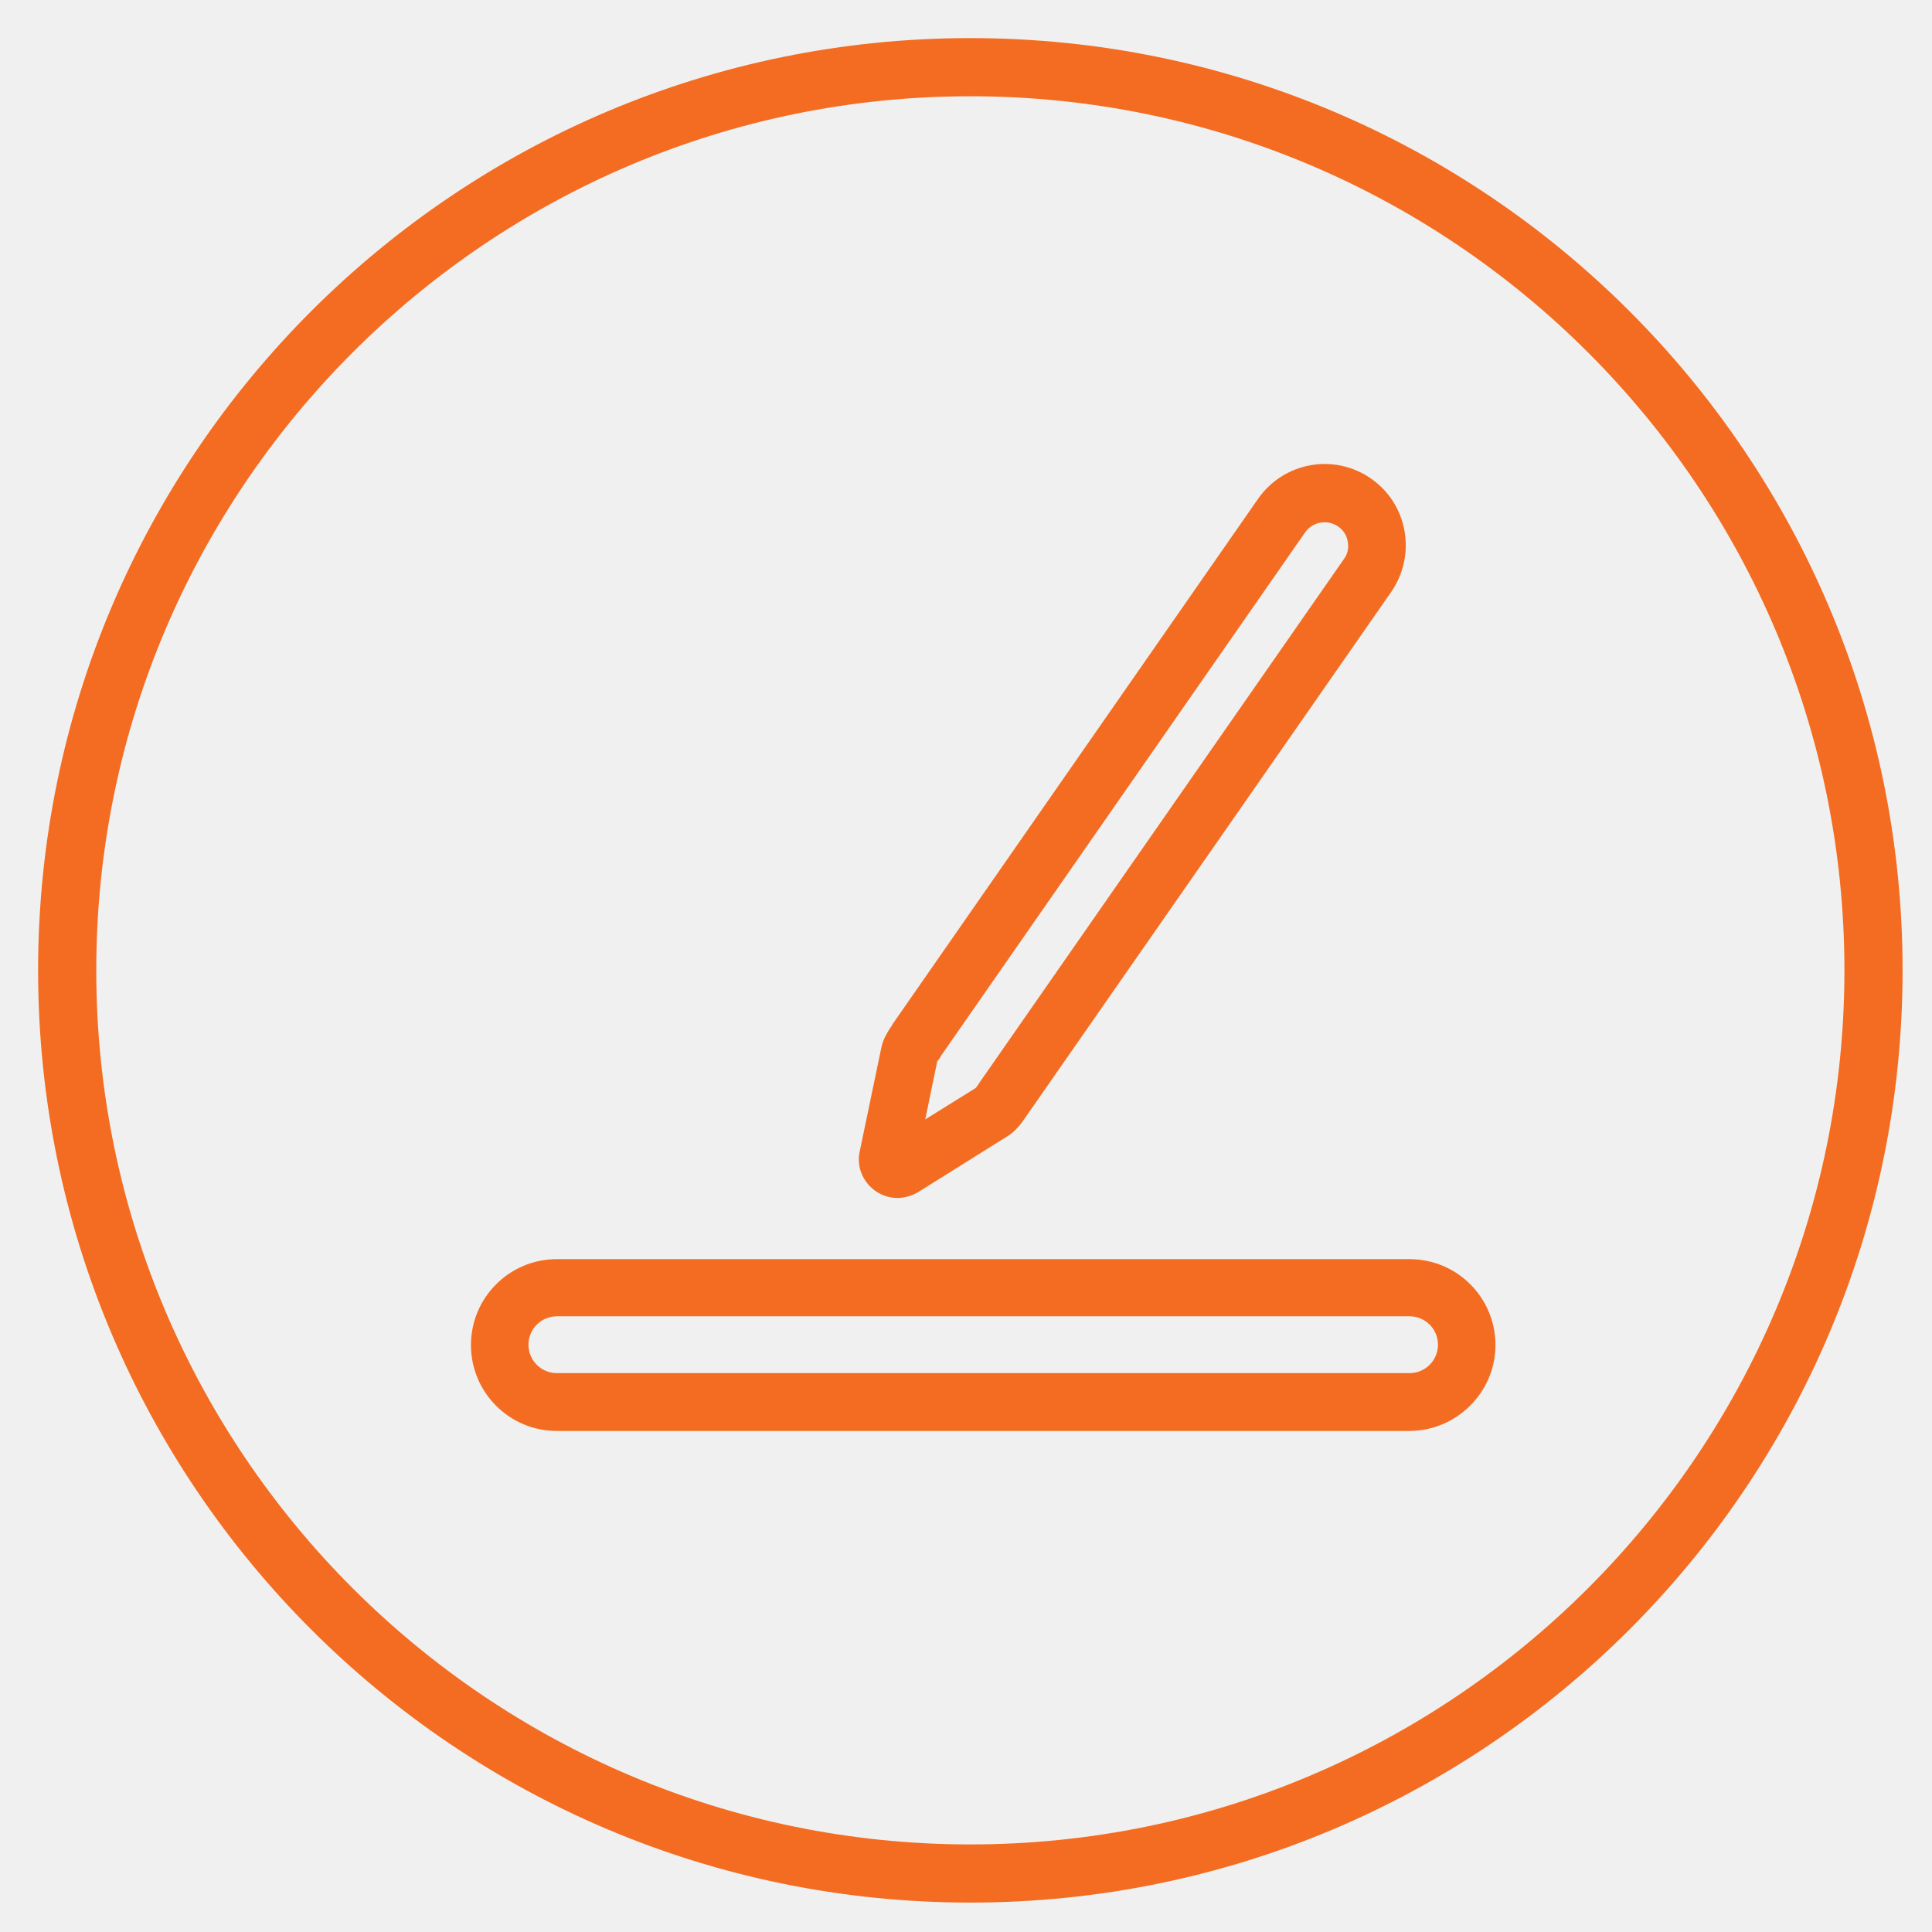
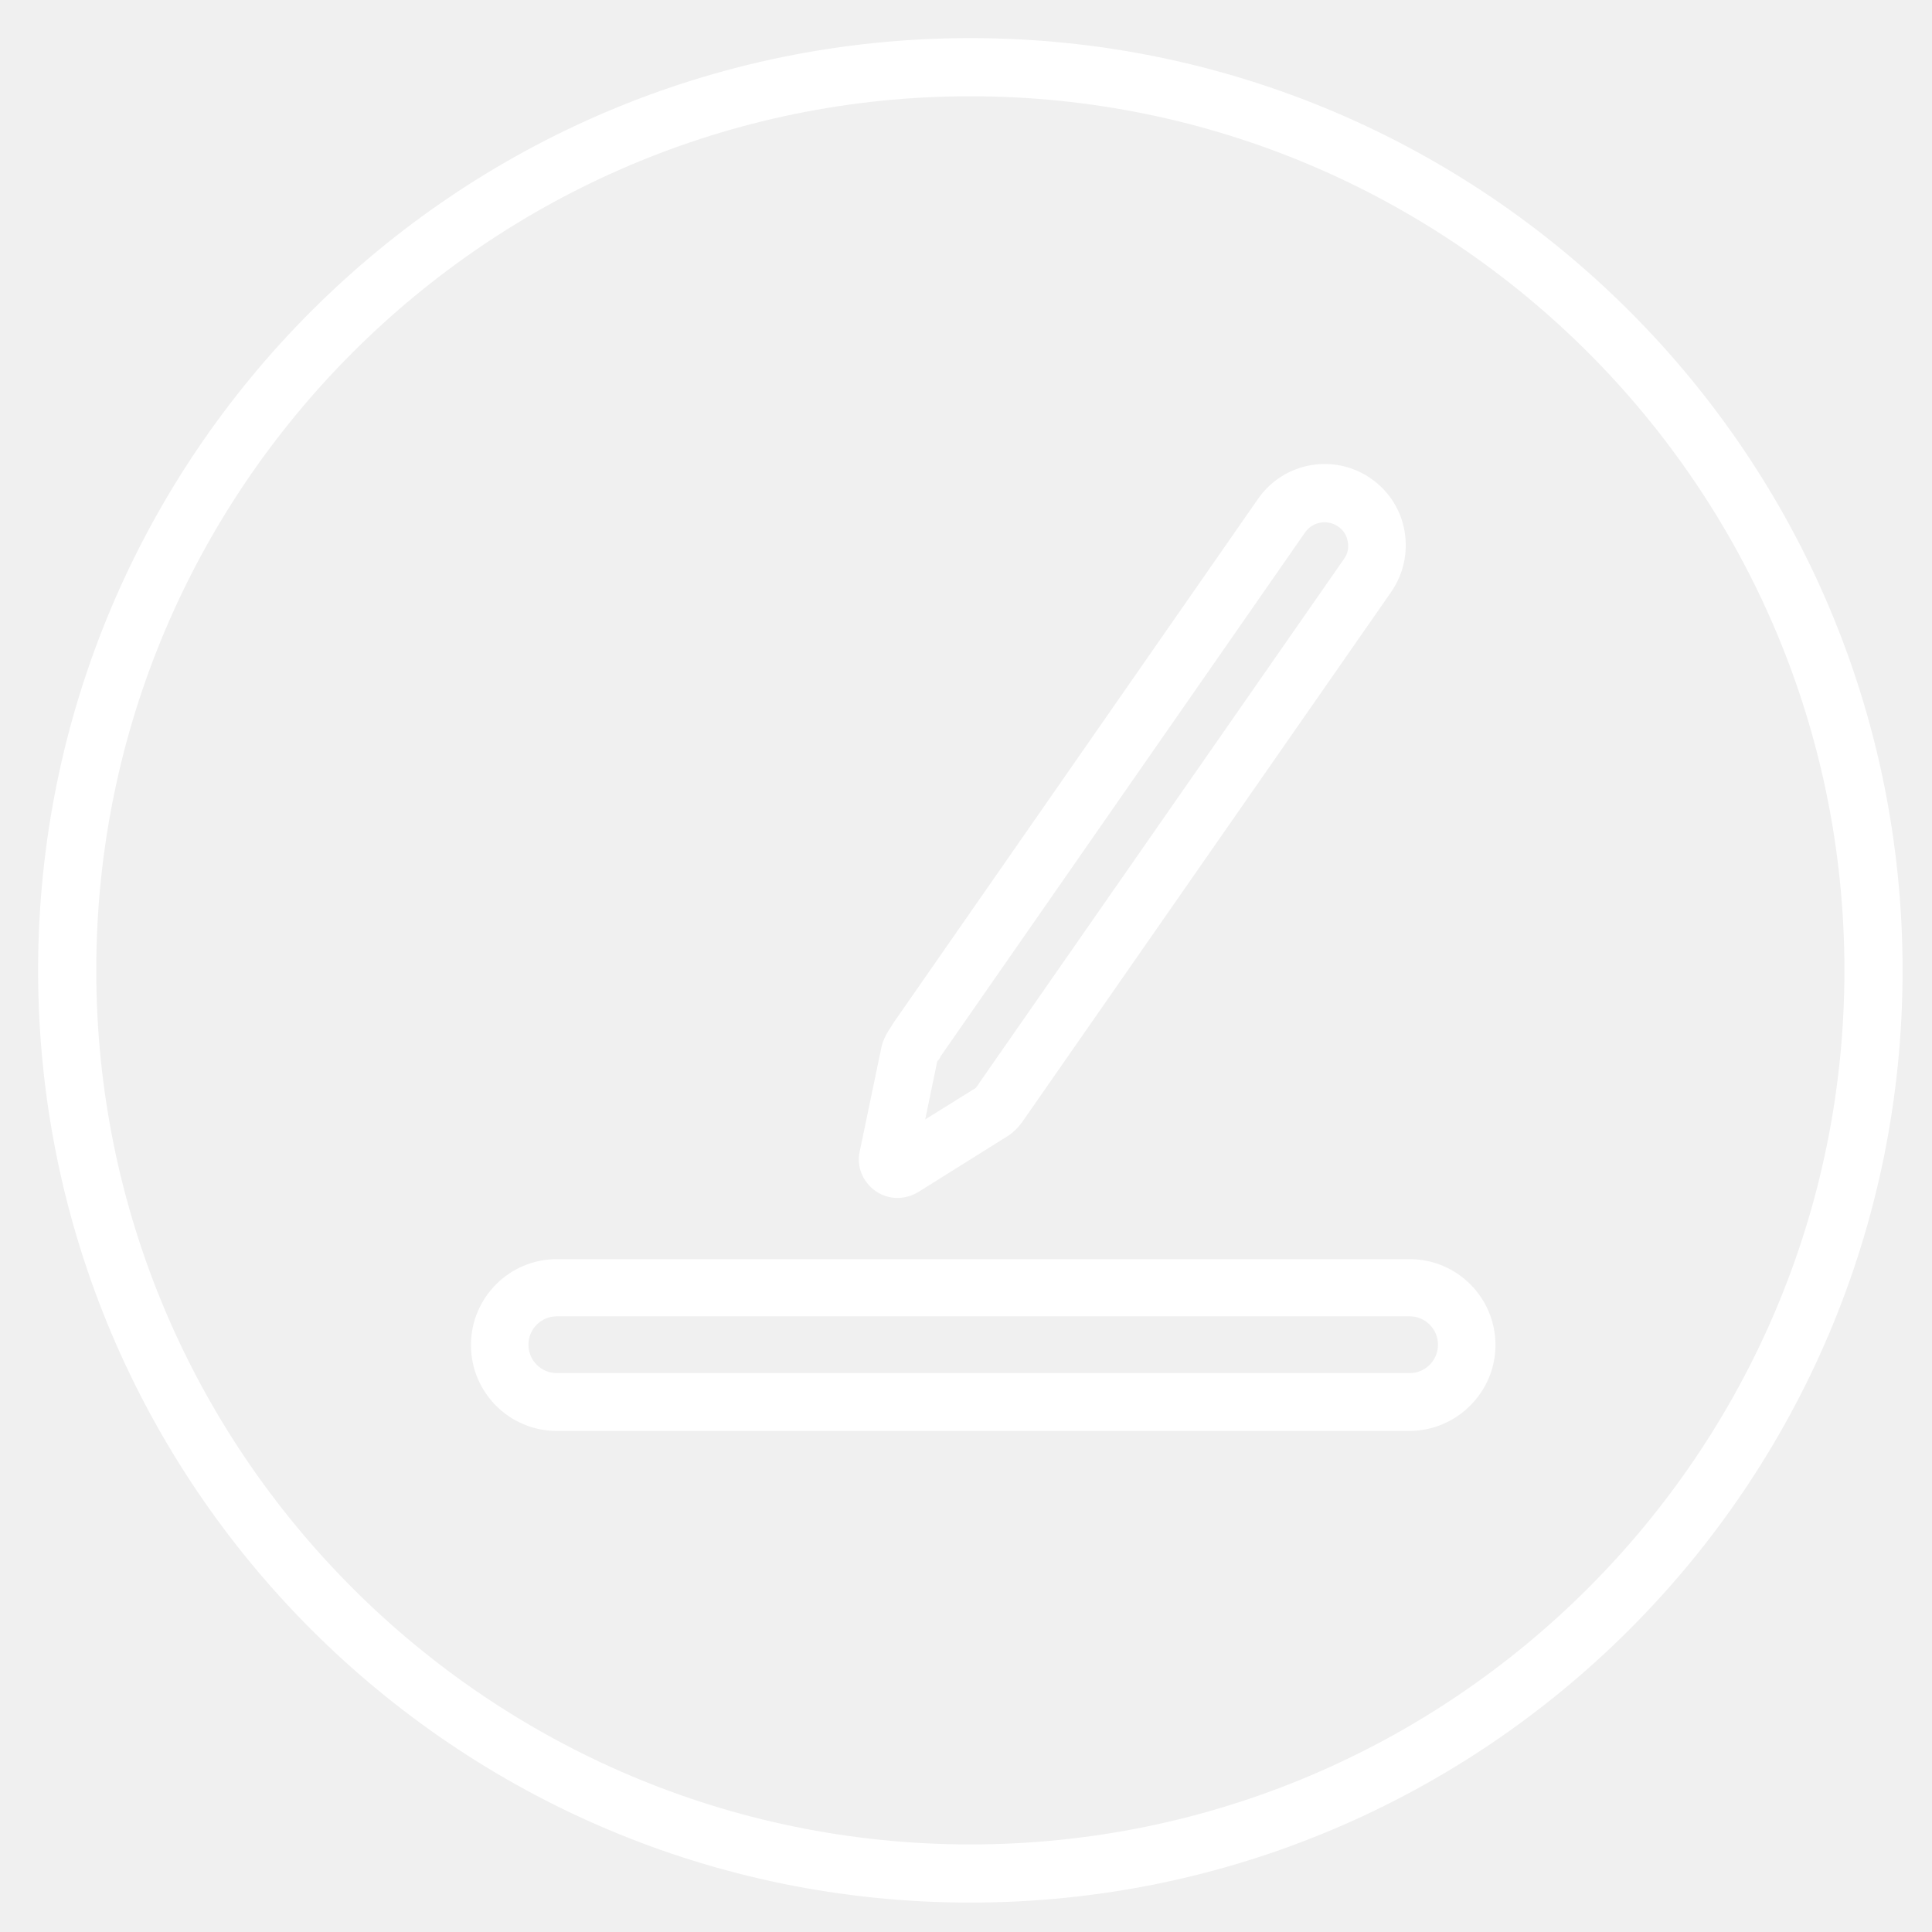
<svg xmlns="http://www.w3.org/2000/svg" version="1.1" id="Capa_1" x="0px" y="0px" viewBox="0 0 578 578" style="enable-background:new 0 0 578 578;" xml:space="preserve">
  <style type="text/css">
	.st0{display:none;}
	.st1{display:inline;}
	.st2{fill:#F53987;}
	.st3{fill:#121B21;}
	.st4{fill:#FFFFFF;}
	.st5{fill:none;}
- 	.st6{fill:#F36C21;}
</style>
  <g id="Layer_1" class="st0">
    <g id="Layer_1_1_" class="st1">
      <g>
        <path class="st2" d="M289.3,21.3c147.8,0,268,120.2,268,268s-120.2,268-268,268s-268-120.2-268-268     C21.3,141.5,141.5,21.3,289.3,21.3 M289.3,3.4C131.4,3.4,3.4,131.4,3.4,289.3s128,285.9,285.9,285.9s285.9-128,285.9-285.9     C575.2,131.4,447.2,3.4,289.3,3.4L289.3,3.4z" />
        <path class="st2" d="M186.4,460.3c-2.7,0-5.4-0.8-7.8-2.4c-4.5-3.1-6.6-8.6-5.5-13.9l10.3-49.5c0.7-3.3,2.7-6.4,4.2-8.4     c0.2-0.4,0.4-0.7,0.7-1l173.4-249.2c10.6-15.3,31.7-19,47-8.4c7.4,5.1,12.3,12.9,13.9,21.8s-0.4,17.8-5.5,25.2L243,424.5     c-1.3,2.1-3.6,5.1-6.5,6.9l-42.9,26.8C191.4,459.6,188.9,460.3,186.4,460.3z M200.8,398.5l-8.2,39.4l34.1-21.3     c0.3-0.3,0.9-1,1.5-2l1-1.4l173.2-248.9c2.4-3.5,3.3-7.7,2.6-11.9s-3.1-7.8-6.5-10.3c-7.2-5-17.2-3.2-22.2,4L203.1,395l-0.9,1.5     C201.4,397.3,201,398.1,200.8,398.5z M242.6,424.9L242.6,424.9L242.6,424.9z M227,416.3L227,416.3L227,416.3z M229.6,412.7     C229.5,412.8,229.5,412.8,229.6,412.7L229.6,412.7z" />
        <rect x="234.6" y="450.2" class="st2" width="142.4" height="17.8" />
        <rect x="288.4" y="414.5" class="st2" width="88.7" height="17.8" />
        <rect x="342.2" y="378.2" class="st2" width="34.9" height="17.8" />
      </g>
    </g>
    <g id="Layer_2" class="st1">
      <g>
        <path class="st2" d="M289.3,21.4c147.8,0,268,120.2,268,268s-120.2,268-268,268s-268-120.2-268-268     C21.3,141.6,141.5,21.4,289.3,21.4 M289.3,3.6C131.4,3.6,3.4,131.5,3.4,289.4s128,285.9,285.9,285.9s285.9-128,285.9-285.9     C575.2,131.5,447.2,3.6,289.3,3.6L289.3,3.6z" />
        <path class="st2" d="M173.4,245H120v-53.4h53.4V245z M137.7,227.2h17.8v-17.8h-17.8V227.2z" />
        <path class="st2" d="M245,245h-53.4v-53.4H245V245z M209.3,227.2h17.8v-17.8h-17.8V227.2z" />
        <path class="st2" d="M316.6,245h-53.4v-53.4h53.4V245z M280.9,227.2h17.8v-17.8h-17.8V227.2z" />
        <path class="st2" d="M388.2,245h-53.4v-53.4h53.4V245z M352.5,227.2h17.8v-17.8h-17.8V227.2z" />
        <path class="st2" d="M459.8,245h-53.4v-53.4h53.4V245z M424.1,227.2h17.8v-17.8h-17.8V227.2z" />
        <path class="st2" d="M173.4,316.1H120v-53.4h53.4V316.1z M137.7,298.3h17.8v-17.8h-17.8V298.3z" />
        <path class="st2" d="M245,316.1h-53.4v-53.4H245V316.1z M209.3,298.3h17.8v-17.8h-17.8V298.3z" />
        <path class="st2" d="M316.6,316.1h-53.4v-53.4h53.4V316.1z M280.9,298.3h17.8v-17.8h-17.8V298.3z" />
        <path class="st2" d="M388.2,316.1h-53.4v-53.4h53.4V316.1z M352.5,298.3h17.8v-17.8h-17.8V298.3z" />
        <path class="st2" d="M459.8,316.1h-53.4v-53.4h53.4V316.1z M424.1,298.3h17.8v-17.8h-17.8V298.3z" />
        <path class="st2" d="M173.4,387.2H120v-53.4h53.4V387.2z M137.7,369.4h17.8v-17.8h-17.8V369.4z" />
        <path class="st2" d="M388,387.2H191.5v-53.4H388V387.2z M209.3,369.4h160.9v-17.8H209.3V369.4z" />
        <path class="st2" d="M459.8,387.2h-53.4v-53.4h53.4V387.2z M424.1,369.4h17.8v-17.8h-17.8V369.4z" />
        <rect x="280.7" y="93.1" class="st2" width="17.8" height="75.8" />
-         <rect x="341.1" y="134.5" transform="matrix(0.4746 -0.8802 0.8802 0.4746 68.6026 401.763)" class="st2" width="59.4" height="17.8" />
-         <rect x="199.3" y="113.6" transform="matrix(0.8802 -0.4746 0.4746 0.8802 -42.9269 115.9428)" class="st2" width="17.8" height="58.8" />
+         <rect x="341.1" y="134.5" transform="matrix(0.4746 -0.8802 0.8802 0.4746 68.5625 401.7476)" class="st2" width="59.4" height="17.8" />
+         <rect x="199.3" y="113.6" transform="matrix(0.8802 -0.4746 0.4746 0.8802 -42.9258 115.9424)" class="st2" width="17.8" height="58.8" />
        <rect x="280.7" y="410.3" class="st2" width="17.8" height="75.8" />
-         <rect x="361.9" y="406.2" transform="matrix(0.8802 -0.4745 0.4745 0.8802 -162.4289 228.145)" class="st2" width="17.8" height="59.4" />
-         <rect x="178.8" y="427.2" transform="matrix(0.4746 -0.8802 0.8802 0.4746 -274.4277 412.4072)" class="st2" width="58.8" height="17.8" />
+         <rect x="361.9" y="406.2" transform="matrix(0.8802 -0.4745 0.4745 0.8802 -162.431 228.1451)" class="st2" width="17.8" height="59.4" />
+         <rect x="178.8" y="427.2" transform="matrix(0.4746 -0.8802 0.8802 0.4746 -274.4669 412.431)" class="st2" width="58.8" height="17.8" />
      </g>
    </g>
    <g id="Layer_3" class="st1">
      <g>
        <path class="st2" d="M289.3,21.3c147.8,0,268,120.2,268,268s-120.2,268-268,268s-268-120.2-268-268     C21.3,141.5,141.5,21.3,289.3,21.3 M289.3,3.4C131.4,3.4,3.4,131.4,3.4,289.3s128,285.9,285.9,285.9s285.9-128,285.9-285.9     C575.2,131.4,447.2,3.4,289.3,3.4L289.3,3.4z" />
        <path class="st2" d="M436.7,329.7H145.3V151.5h291.4V329.7z M163.1,311.9h255.7V169.3H163.1V311.9z" />
        <path class="st2" d="M239.5,294.3h-58V189.2h58V294.3z M199.4,276.5h22.3V207h-22.3V276.5z" />
        <path class="st2" d="M320.1,294.3h-62.8V189.2h62.8V294.3z M275.1,276.5h27.1V207h-27.1V276.5z" />
        <path class="st2" d="M400.7,294.3h-62.8V189.2h62.8V294.3z M355.8,276.5h27.1V207h-27.1V276.5z" />
        <polygon class="st2" points="456.5,402 122.3,402 145.8,309.5 163.1,313.9 145.2,384.1 434.3,384.1 418.8,314.3 436.2,310.4         " />
      </g>
    </g>
    <g class="st1">
      <path class="st3" d="M290.3,23.2c147.3,0,267.1,119.8,267.1,267.1S437.6,557.4,290.3,557.4S23.2,437.6,23.2,290.3    S143,23.2,290.3,23.2 M290.3,5.4C133,5.4,5.4,133,5.4,290.3s127.5,284.9,284.9,284.9c157.3,0,284.9-127.5,284.9-284.9    C575.2,133,447.6,5.4,290.3,5.4L290.3,5.4z" />
      <g>
        <rect x="89.8" y="283.5" width="213.4" height="16.4" />
        <path class="st4" d="M351.4,206.3v-21.4c0-27.2,22-49.2,49.2-49.2v24.6v131.3" />
        <path d="M408.8,291.6h-16.4V144.7c-18.7,3.8-32.8,20.4-32.8,40.2v21.4h-16.4v-21.4c0-31.7,25.8-57.4,57.4-57.4     c4.5,0,8.2,3.7,8.2,8.2L408.8,291.6L408.8,291.6z" />
        <path class="st4" d="M317,194.2l-11.7-30c-9.6-25.4,3.2-53.8,28.7-63.4l8.7,23l51.6,133" />
        <path d="M386.7,259.9l-51.6-133l-5.5-14.7c-6.8,4.2-12.2,10.4-15.5,17.8c-4.5,10-4.9,21.1-1,31.4l11.7,29.9l-15.3,6l-11.7-30     c-5.4-14.4-4.9-30,1.4-44s17.7-24.7,32.1-30.1c4.2-1.6,9,0.5,10.6,4.8l8.7,23l51.6,133L386.7,259.9z" />
        <path class="st4" d="M276.8,196.4l-25.9-26c-19.2-19.2-19.2-50.4,0-69.6l27.5,27.8l92.9,92.9" />
        <path d="M365.5,227.4l-92.9-92.9l-21.2-21.4c-10.5,15.9-8.8,37.6,5.2,51.6l25.9,26L271,202.2l-25.9-26     c-22.4-22.4-22.4-58.8,0-81.2c1.5-1.5,3.6-2.4,5.8-2.4l0,0c2.2,0,4.3,0.9,5.8,2.4l27.5,27.8l92.8,92.8L365.5,227.4z" />
        <line class="st5" x1="400.6" y1="455.6" x2="400.6" y2="291.6" />
        <rect x="392.4" y="291.6" width="16.4" height="164" />
        <path d="M326.8,455.7h-16.4c0-48.1-56-68.9-56.5-69.1l5.6-15.4c0.7,0.2,16.9,6.2,33.3,19.3C315,408.4,326.8,430.9,326.8,455.7z" />
        <path d="M253.8,386.7c-24.5-12.5-43-33.6-52.2-59.5c-1.2-3.5-1.9-7.2-1.9-11c0-9.8,4.3-18.6,11.2-24.6     c-6.8-6-11.2-14.8-11.2-24.6c0-3.7,0.6-7.3,1.8-10.8l15.5,5.4c-0.6,1.7-0.9,3.5-0.9,5.4c0,9.1,7.4,16.4,16.4,16.4     c6.9,0,13.1-4.4,15.4-10.9c8.1-22.9,29.9-38.3,54.2-38.3c31.7,0,57.4,25.8,57.4,57.4c0,31.7-25.8,57.4-57.4,57.4     c-24.3,0-46-15.4-54.1-38.3c-2.3-6.5-8.5-10.9-15.5-10.9c-9.1,0-16.4,7.4-16.4,16.4c0,1.9,0.3,3.7,0.9,5.5     c7.8,21.9,23.4,39.8,44.2,50.4L253.8,386.7z M254.2,291.6c4.1,3.6,7.4,8.3,9.3,13.7c5.8,16.4,21.3,27.4,38.7,27.4     c22.6,0,41-18.4,41-41s-18.4-41.1-41-41.1c-17.4,0-32.9,11-38.7,27.4C261.5,283.3,258.3,288,254.2,291.6z" />
        <path d="M408.8,291.6h-16.4c0-49.8-40.5-90.3-90.3-90.3c-38.2,0-72.4,24.2-85.1,60.3l-15.5-5.4c15-42.6,55.4-71.2,100.6-71.2     C361,184.9,408.8,232.8,408.8,291.6z" />
      </g>
    </g>
  </g>
  <g id="Layer_2_1_">
    <g>
-       <path class="st6" d="M290.3,28.8c144.2,0,261.5,117.3,261.5,261.5S434.5,551.8,290.3,551.8S28.8,434.5,28.8,290.3    C28.8,146.1,146.1,28.8,290.3,28.8 M290.3,11.4c-154,0-278.9,124.9-278.9,278.9s124.9,278.9,278.9,278.9s278.9-124.9,278.9-278.9    C569.2,136.3,444.3,11.4,290.3,11.4L290.3,11.4z" />
-       <path class="st6" d="M268.5,358.4c-2.3,0-4.6-0.7-6.6-2.1c-3.8-2.7-5.7-7.3-4.7-11.8l6.5-31.2c0.5-2.4,1.9-4.7,3-6.3    c0.1-0.2,0.3-0.5,0.4-0.7l109.3-157.1c7.7-11,22.8-13.7,33.8-6c5.3,3.7,8.9,9.3,10,15.7s-0.3,12.8-4,18.2L306.5,334.7    c-1,1.5-2.7,3.7-4.9,5.1l-27,16.9C272.7,357.8,270.6,358.4,268.5,358.4z M306.2,335.1l-0.1,0.1    C306.1,335.2,306.1,335.1,306.2,335.1z M280.4,317.5l-3.6,17.4l15.1-9.4c0.1-0.1,0.2-0.3,0.4-0.5l0.8-1.2l109-156.6    c1.1-1.5,1.5-3.4,1.1-5.2c-0.3-1.9-1.4-3.5-2.9-4.5c-3.2-2.2-7.6-1.4-9.8,1.7l-109,156.7c-0.1,0.2-0.2,0.4-0.3,0.6l-0.5,0.7    C280.6,317.2,280.5,317.4,280.4,317.5z M291.7,325.7L291.7,325.7L291.7,325.7z M292.9,324.1c-0.1,0.1-0.1,0.2-0.2,0.3L292.9,324.1    z M293.4,323.4C293.4,323.4,293.4,323.5,293.4,323.4L293.4,323.4z M280.3,317.7L280.3,317.7L280.3,317.7z" />
-       <path class="st6" d="M421.6,428.1h-255c-14.2,0-25.7-11.5-25.7-25.7s11.5-25.7,25.7-25.7h255.1c14.2,0,25.7,11.5,25.7,25.7    C447.4,416.5,435.8,428.1,421.6,428.1z M166.6,393.8c-4.7,0-8.5,3.8-8.5,8.5s3.8,8.5,8.5,8.5h255.1c4.7,0,8.5-3.8,8.5-8.5    s-3.8-8.5-8.5-8.5H166.6z" />
+       <path class="st4" d="M290.3,28.8c144.2,0,261.5,117.3,261.5,261.5S434.5,551.8,290.3,551.8S28.8,434.5,28.8,290.3    S146.1,28.8,290.3,28.8 M290.3,11.4c-154,0-278.9,124.9-278.9,278.9s124.9,278.9,278.9,278.9s278.9-124.9,278.9-278.9    C569.2,136.3,444.3,11.4,290.3,11.4L290.3,11.4z" />
+       <path class="st4" d="M268.5,358.4c-2.3,0-4.6-0.7-6.6-2.1c-3.8-2.7-5.7-7.3-4.7-11.8l6.5-31.2c0.5-2.4,1.9-4.7,3-6.3    c0.1-0.2,0.3-0.5,0.4-0.7l109.3-157.1c7.7-11,22.8-13.7,33.8-6c5.3,3.7,8.9,9.3,10,15.7s-0.3,12.8-4,18.2L306.5,334.7    c-1,1.5-2.7,3.7-4.9,5.1l-27,16.9C272.7,357.8,270.6,358.4,268.5,358.4z M306.2,335.1l-0.1,0.1    C306.1,335.2,306.1,335.1,306.2,335.1z M280.4,317.5l-3.6,17.4l15.1-9.4c0.1-0.1,0.2-0.3,0.4-0.5l0.8-1.2l109-156.6    c1.1-1.5,1.5-3.4,1.1-5.2c-0.3-1.9-1.4-3.5-2.9-4.5c-3.2-2.2-7.6-1.4-9.8,1.7l-109,156.7c-0.1,0.2-0.2,0.4-0.3,0.6l-0.5,0.7    C280.6,317.2,280.5,317.4,280.4,317.5z M291.7,325.7L291.7,325.7L291.7,325.7z M292.9,324.1c-0.1,0.1-0.1,0.2-0.2,0.3L292.9,324.1    z M293.4,323.4C293.4,323.4,293.4,323.5,293.4,323.4L293.4,323.4z M280.3,317.7L280.3,317.7L280.3,317.7z" />
+       <path class="st4" d="M421.6,428.1h-255c-14.2,0-25.7-11.5-25.7-25.7s11.5-25.7,25.7-25.7h255.1c14.2,0,25.7,11.5,25.7,25.7    C447.4,416.5,435.8,428.1,421.6,428.1z M166.6,393.8c-4.7,0-8.5,3.8-8.5,8.5s3.8,8.5,8.5,8.5h255.1c4.7,0,8.5-3.8,8.5-8.5    s-3.8-8.5-8.5-8.5H166.6z" />
    </g>
  </g>
</svg>
